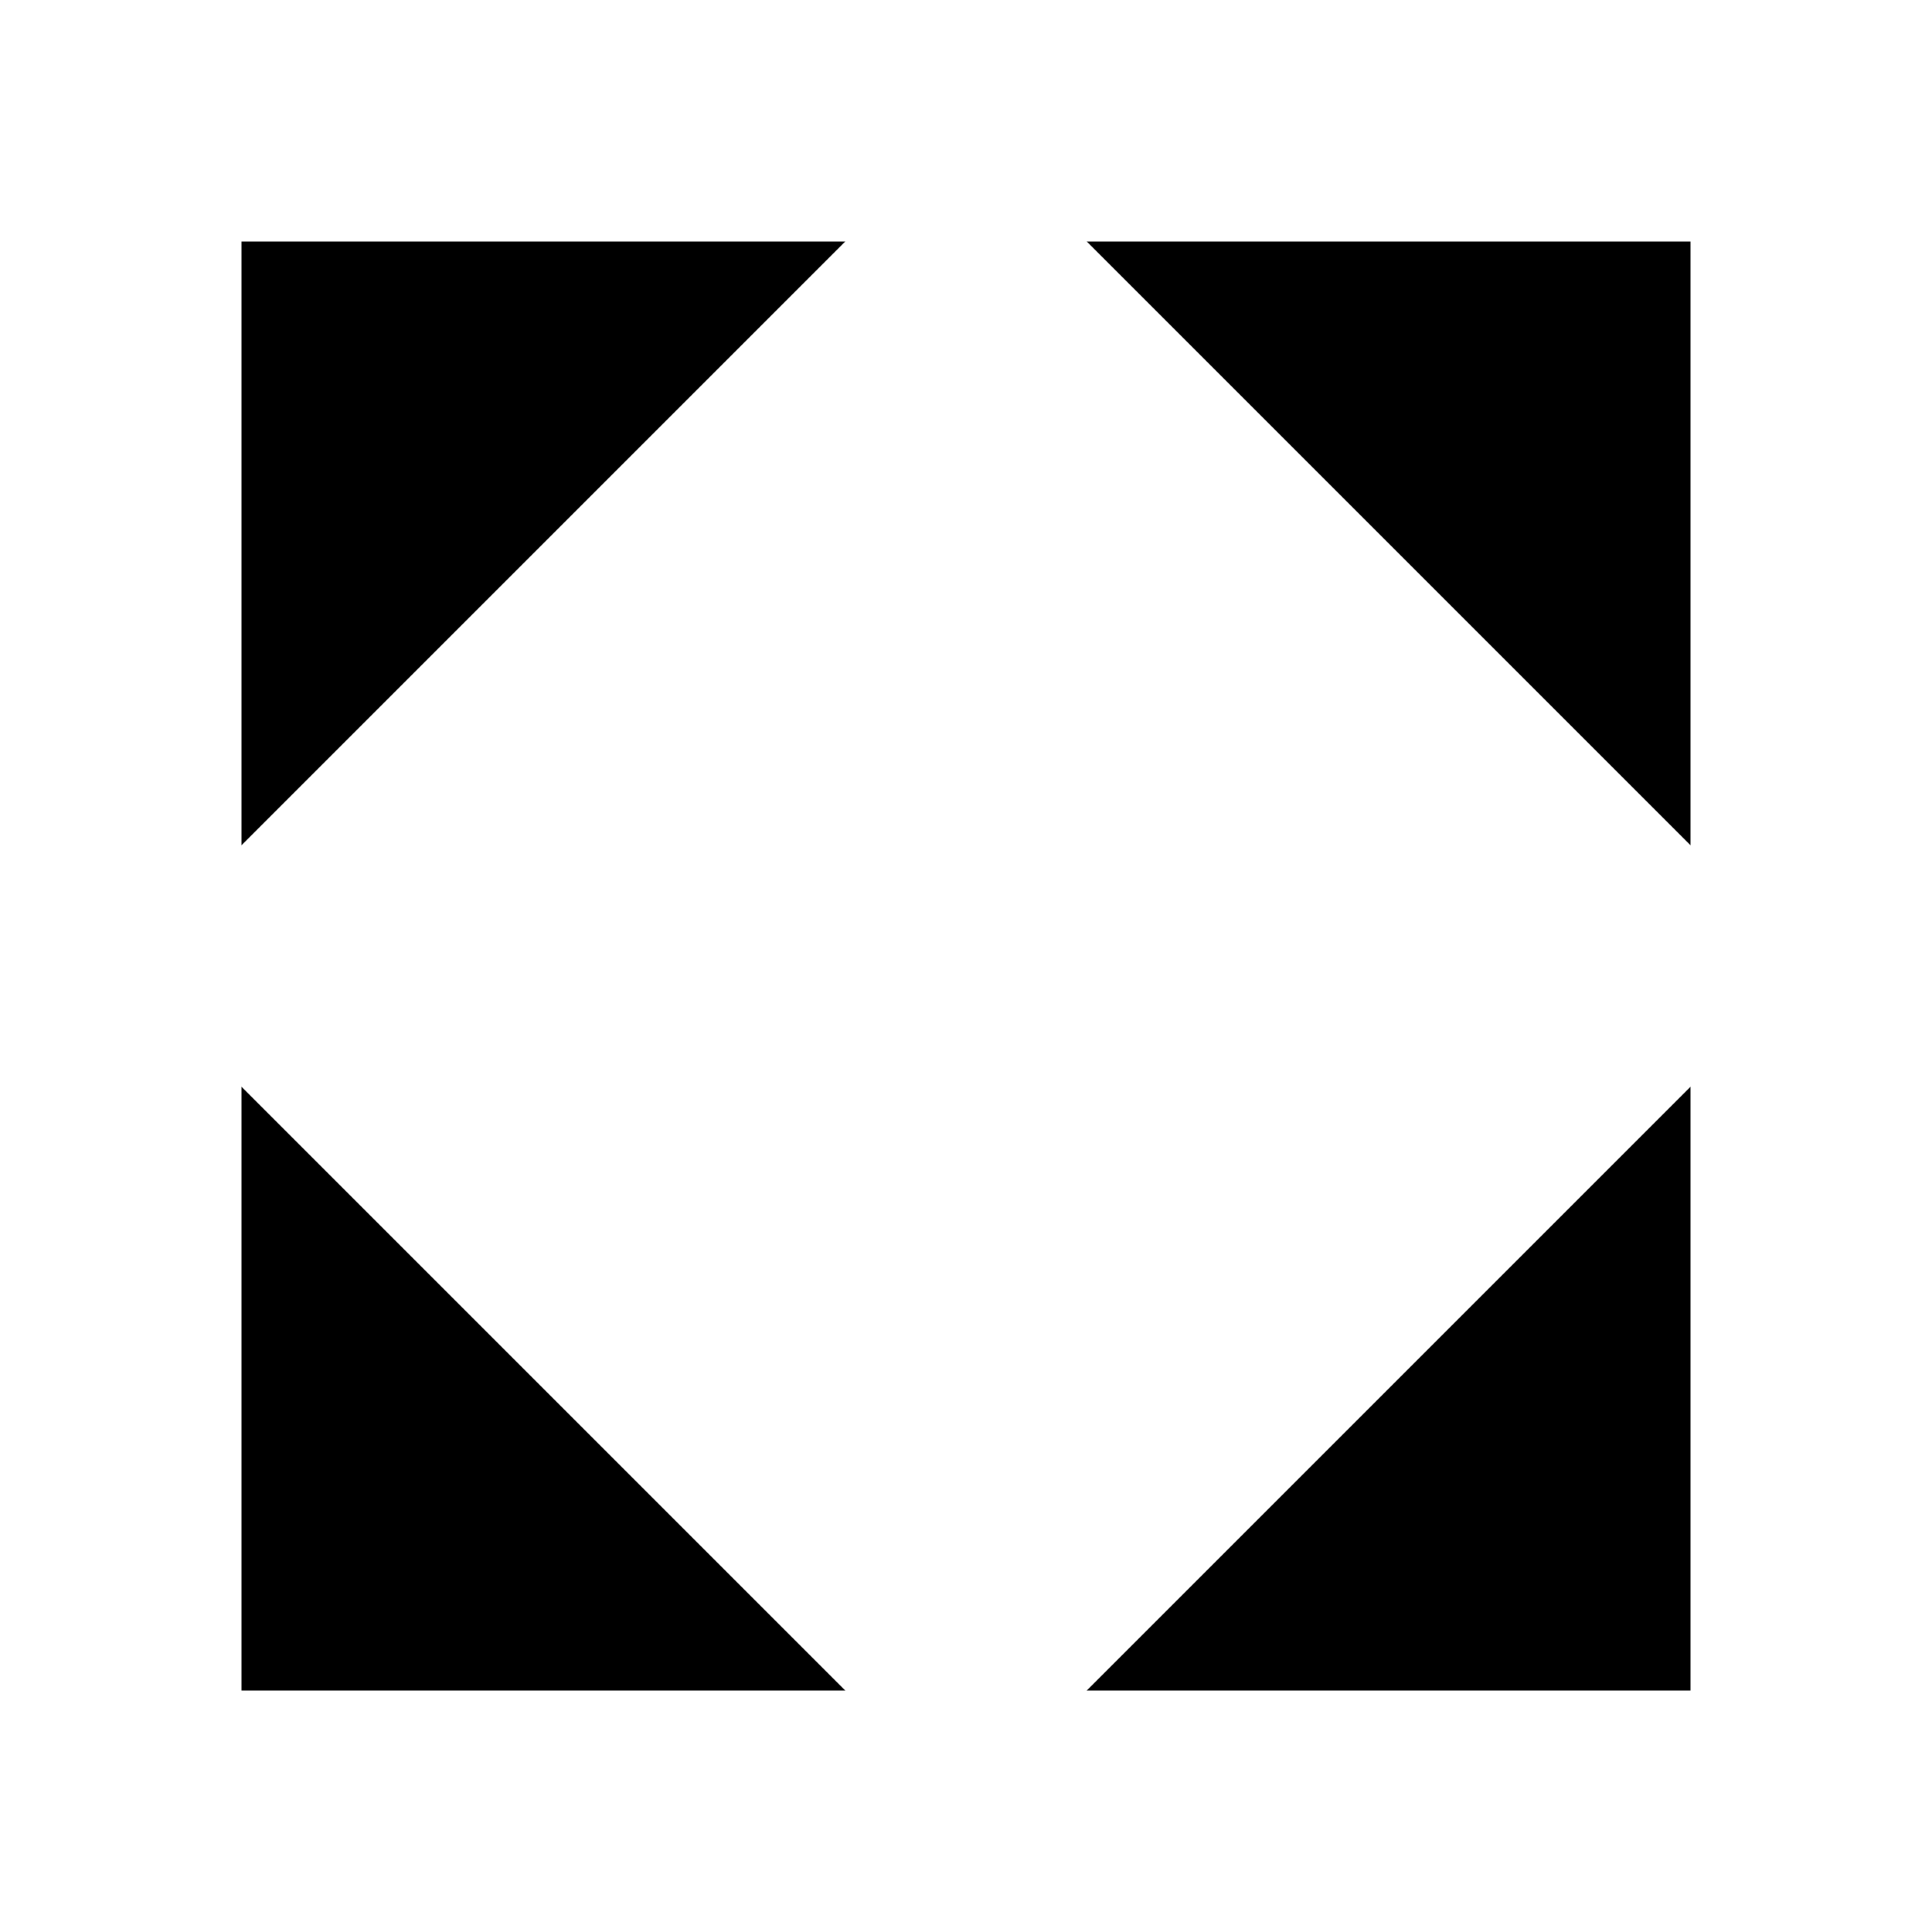
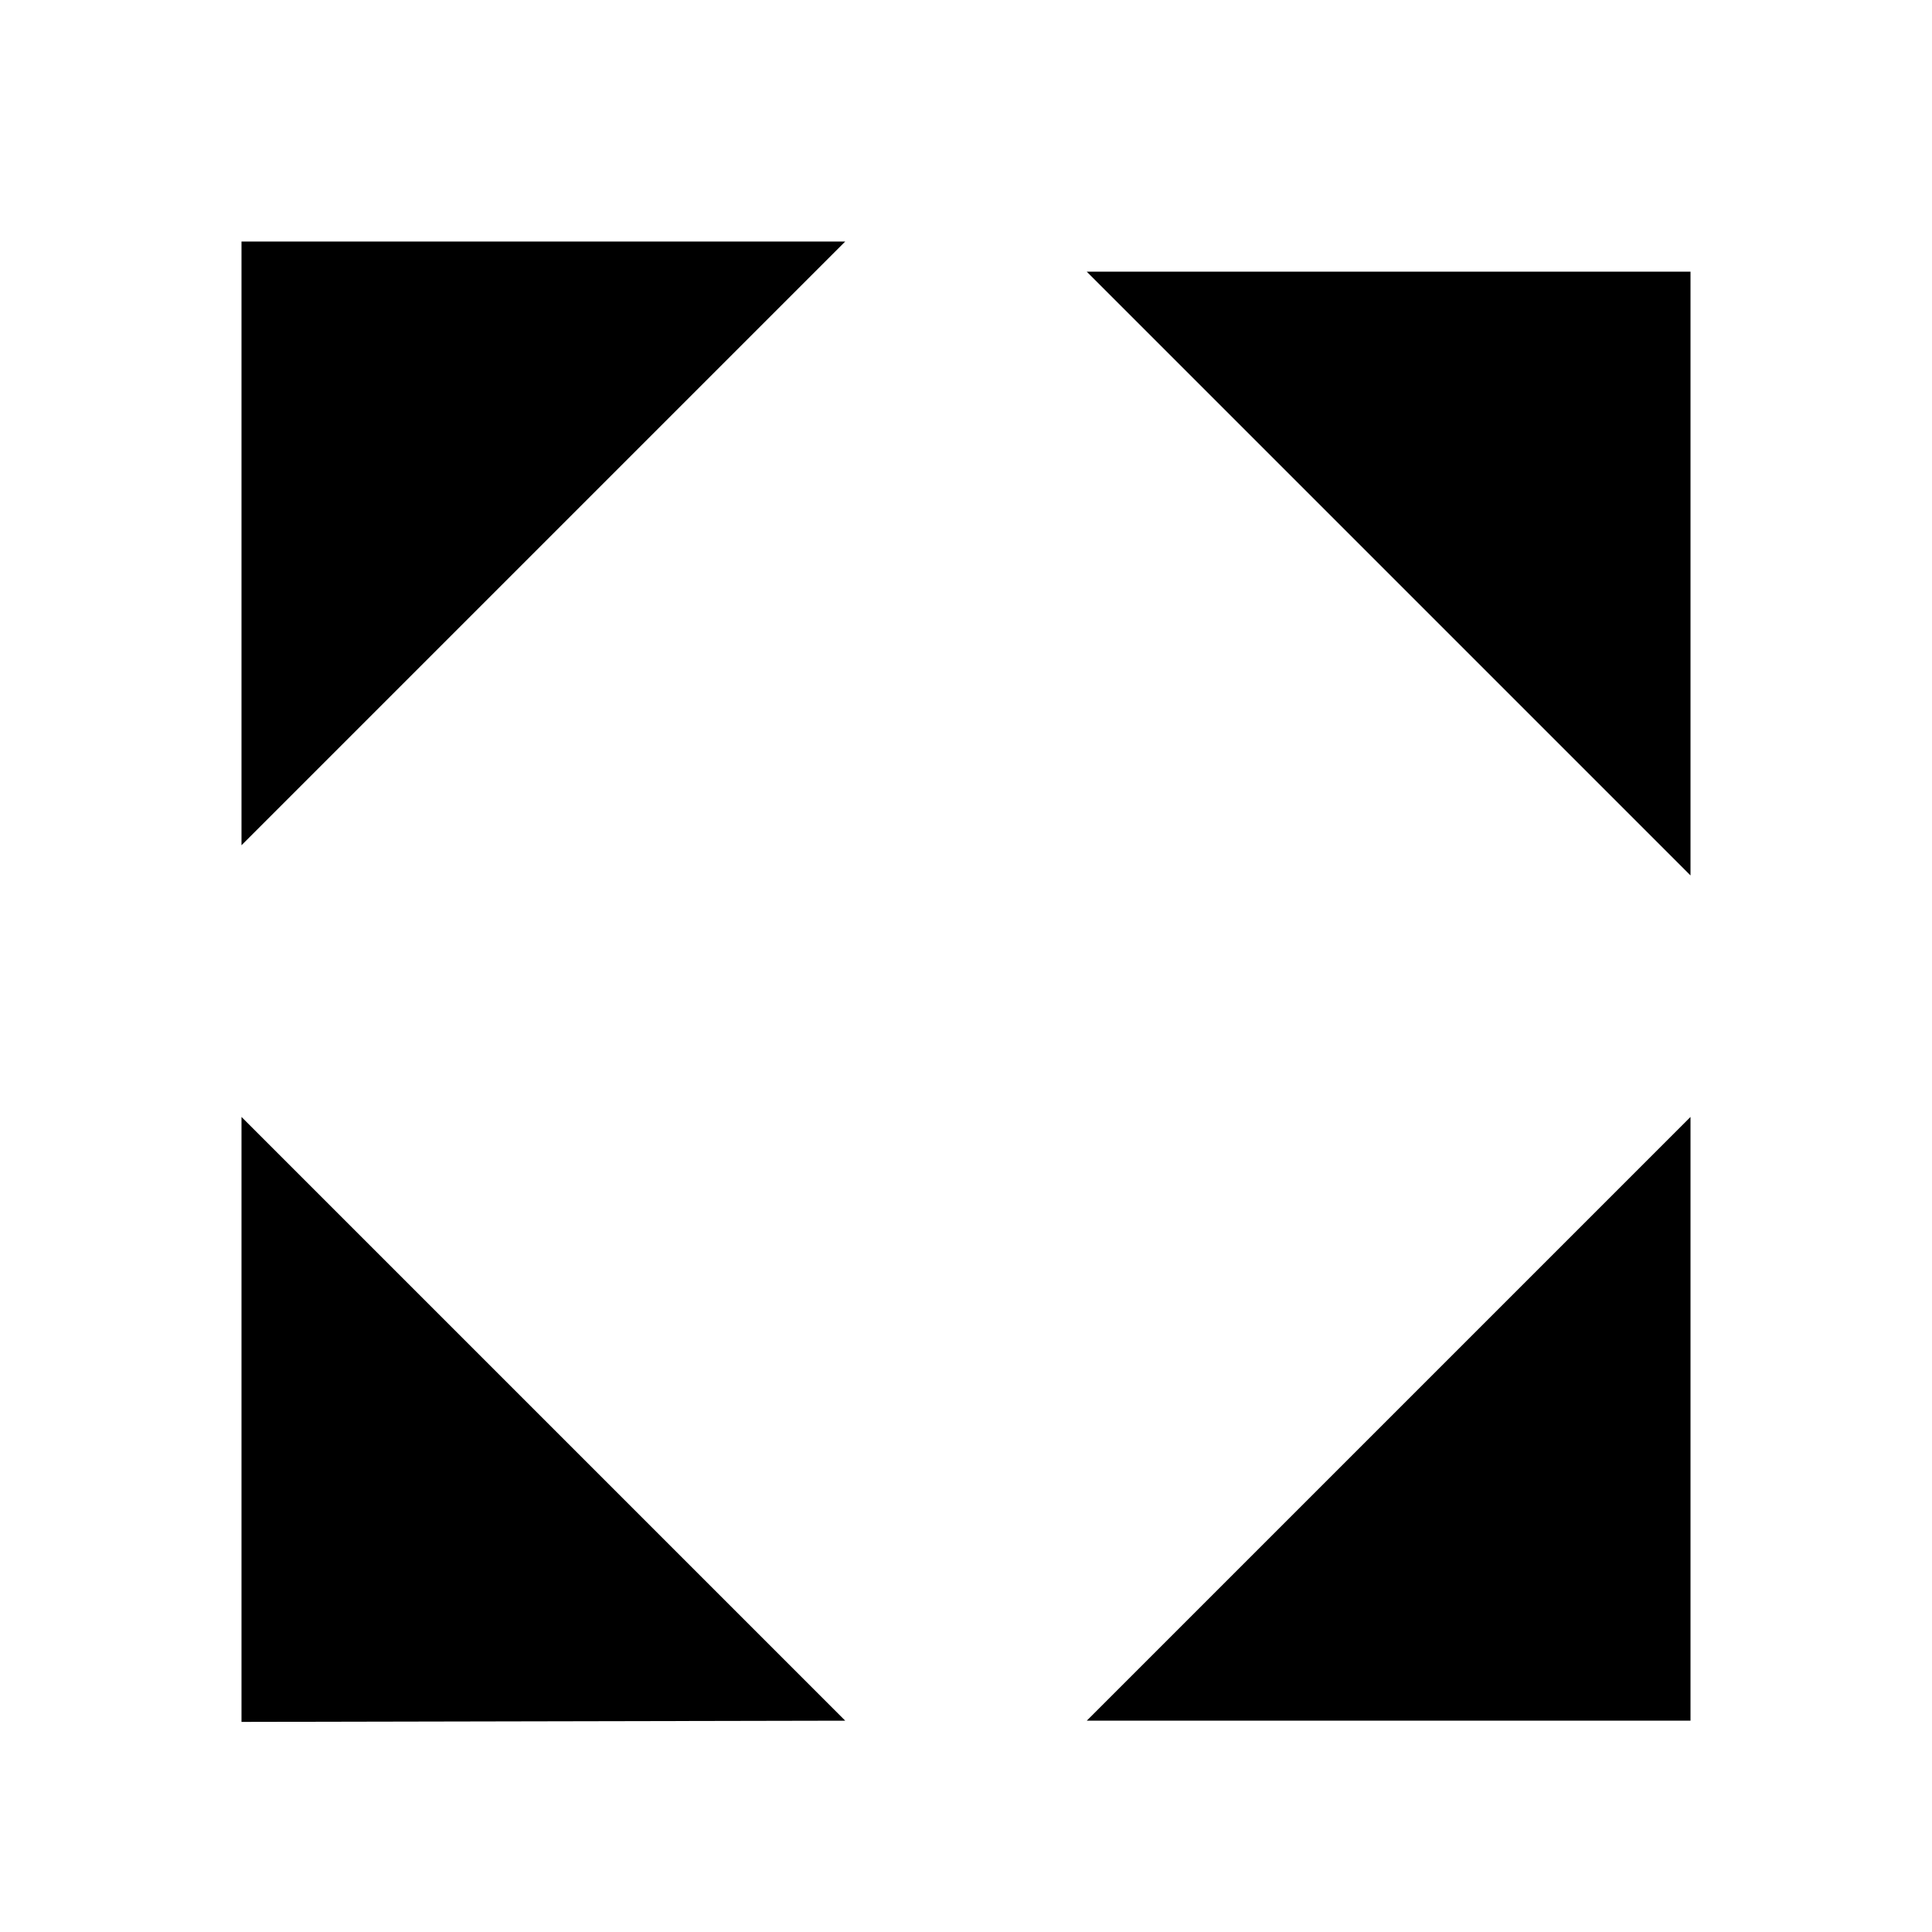
<svg xmlns="http://www.w3.org/2000/svg" viewBox="0 0 16 16">
  <path d="M2 7V2H7" class="stroke-linejoin-round" />
-   <path d="M9 2H14V7" class="stroke-linejoin-round" />
-   <path d="M14 9V14H9" class="stroke-linejoin-round" />
-   <path d="M7 14H2V9" class="stroke-linejoin-round" />
+   <path d="M9 2.25H14V7.25" class="stroke-linejoin-round" />
+   <path d="M14 9.25V14.25H9" class="stroke-linejoin-round" />
+   <path d="M7 14.25L2 14.26V9.25" class="stroke-linejoin-round" />
  <path d="M14 2L2 14" class="stroke-linejoin-round" />
-   <path d="M14 14L2.03 2.02" class="stroke-linejoin-round" />
+   <path d="M14.01 14.26L2.04 2.28" class="stroke-linejoin-round" />
</svg>
